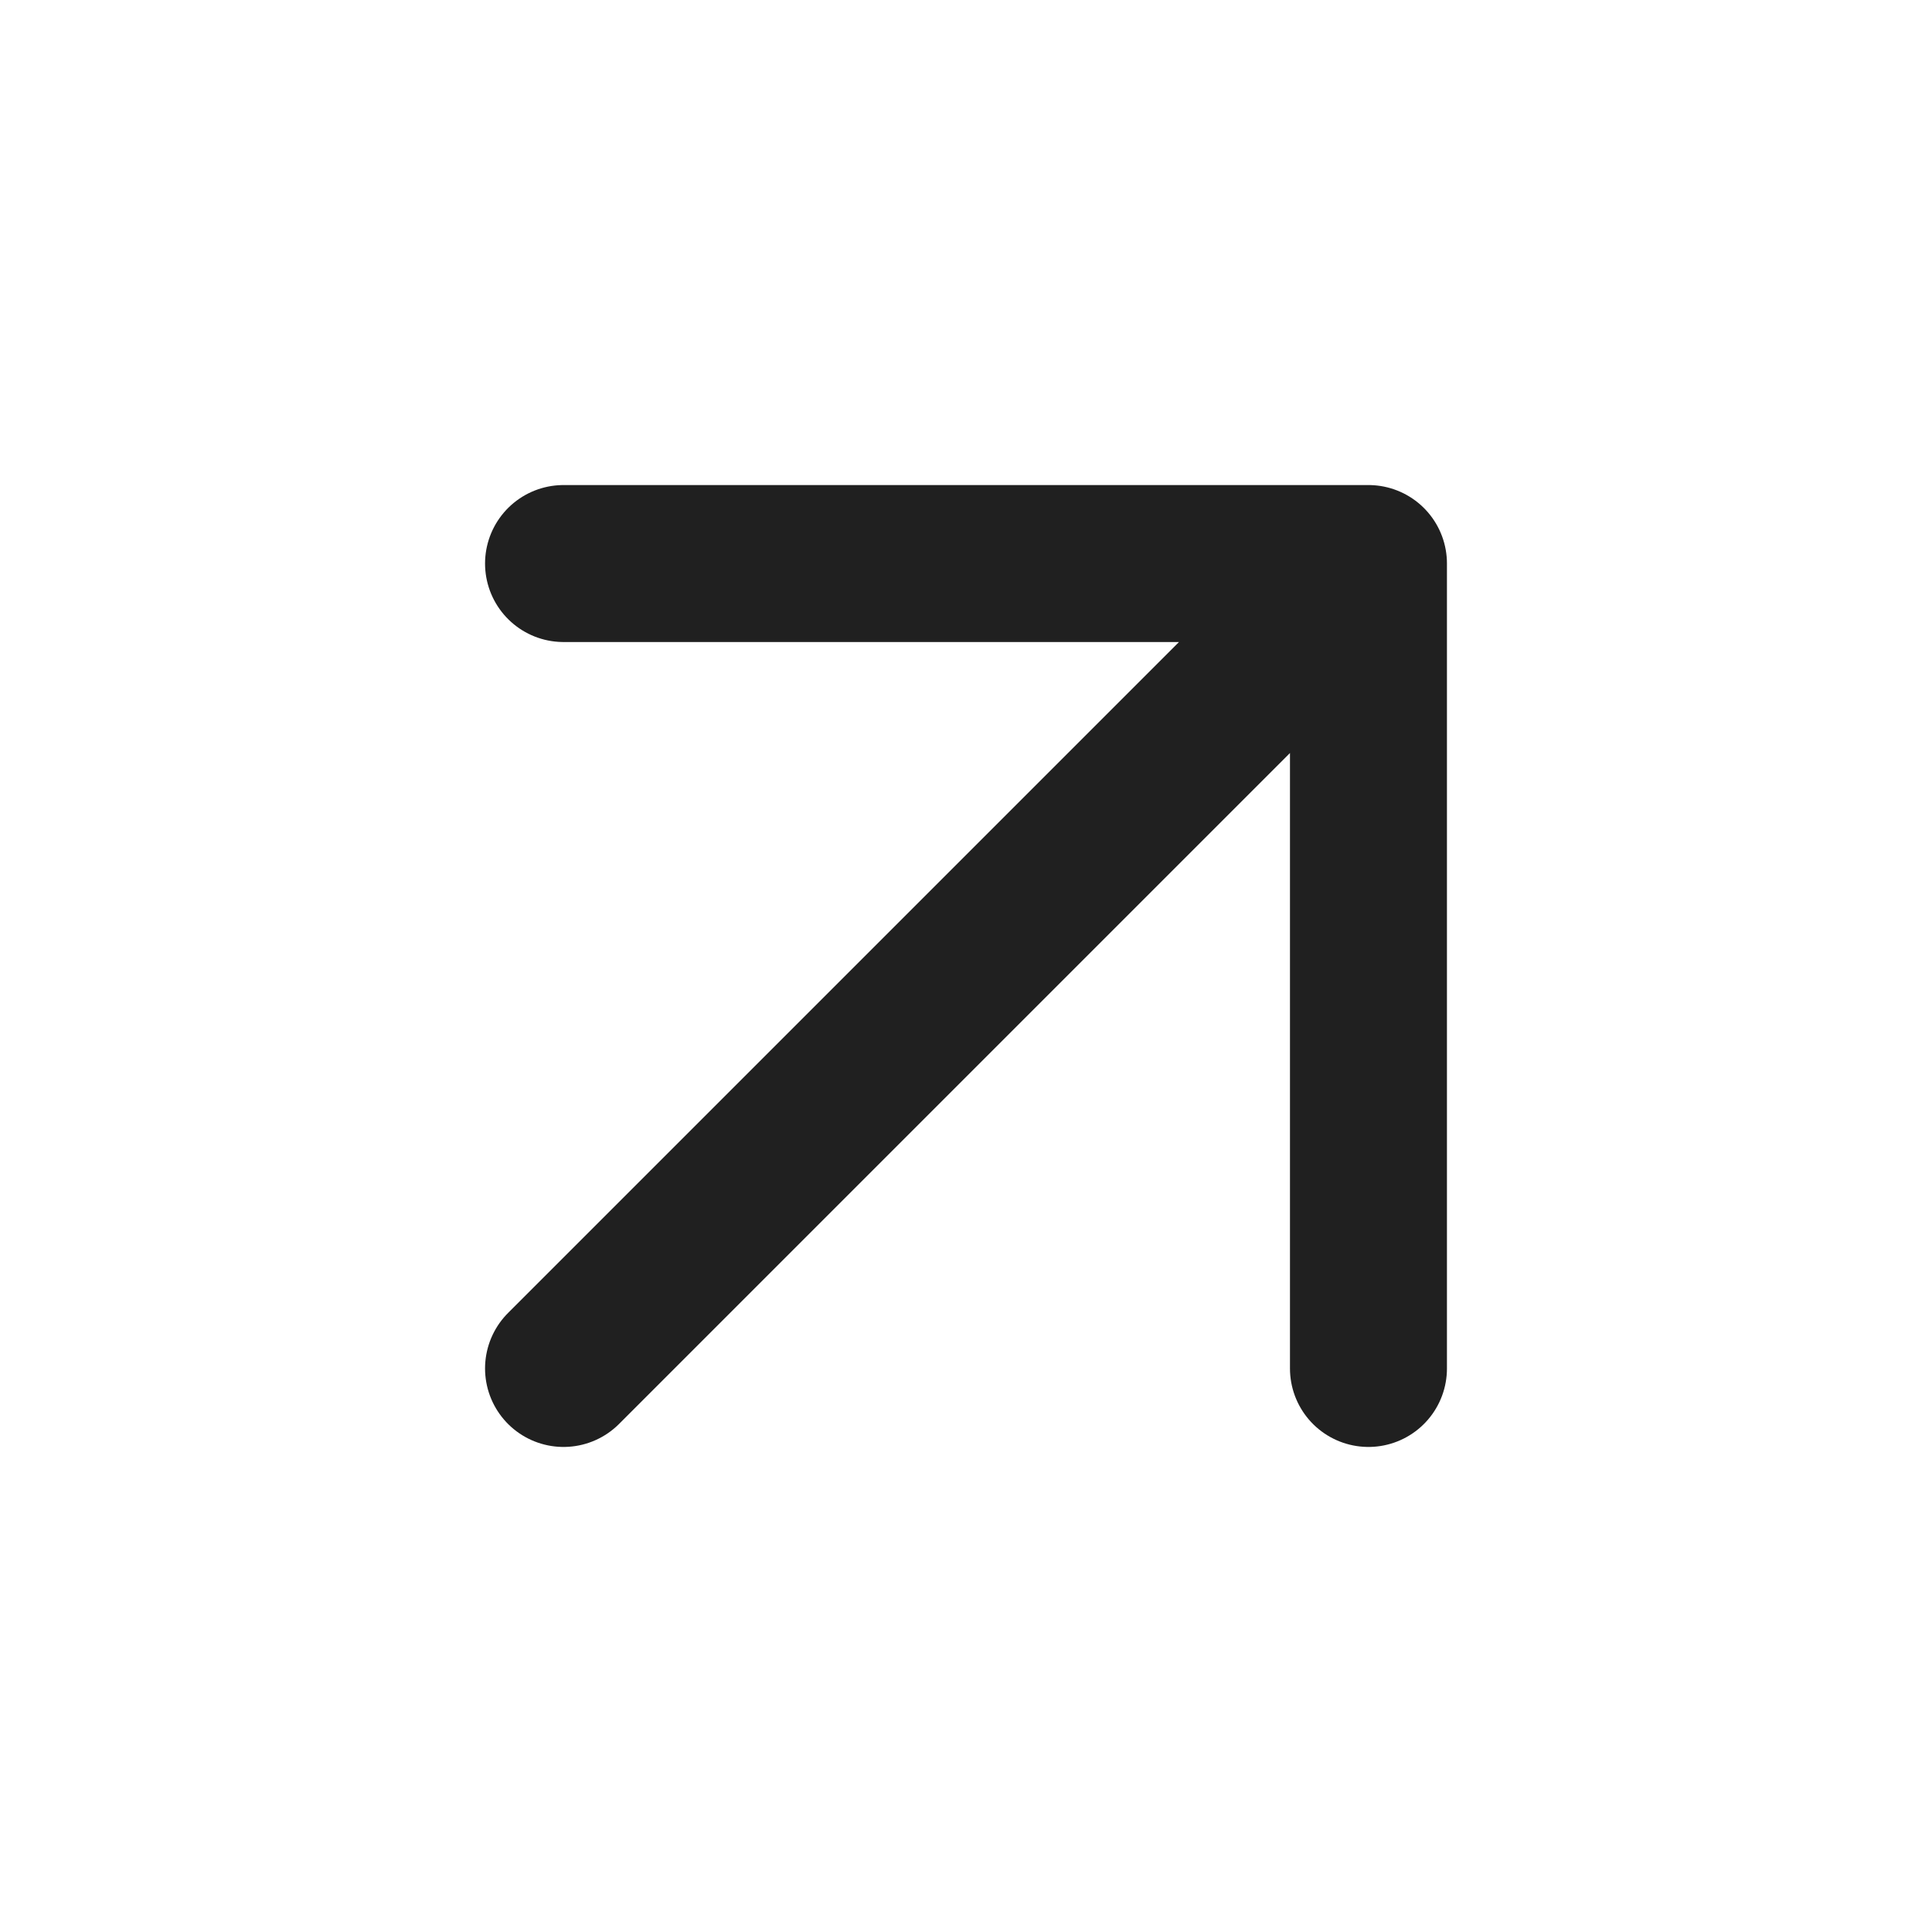
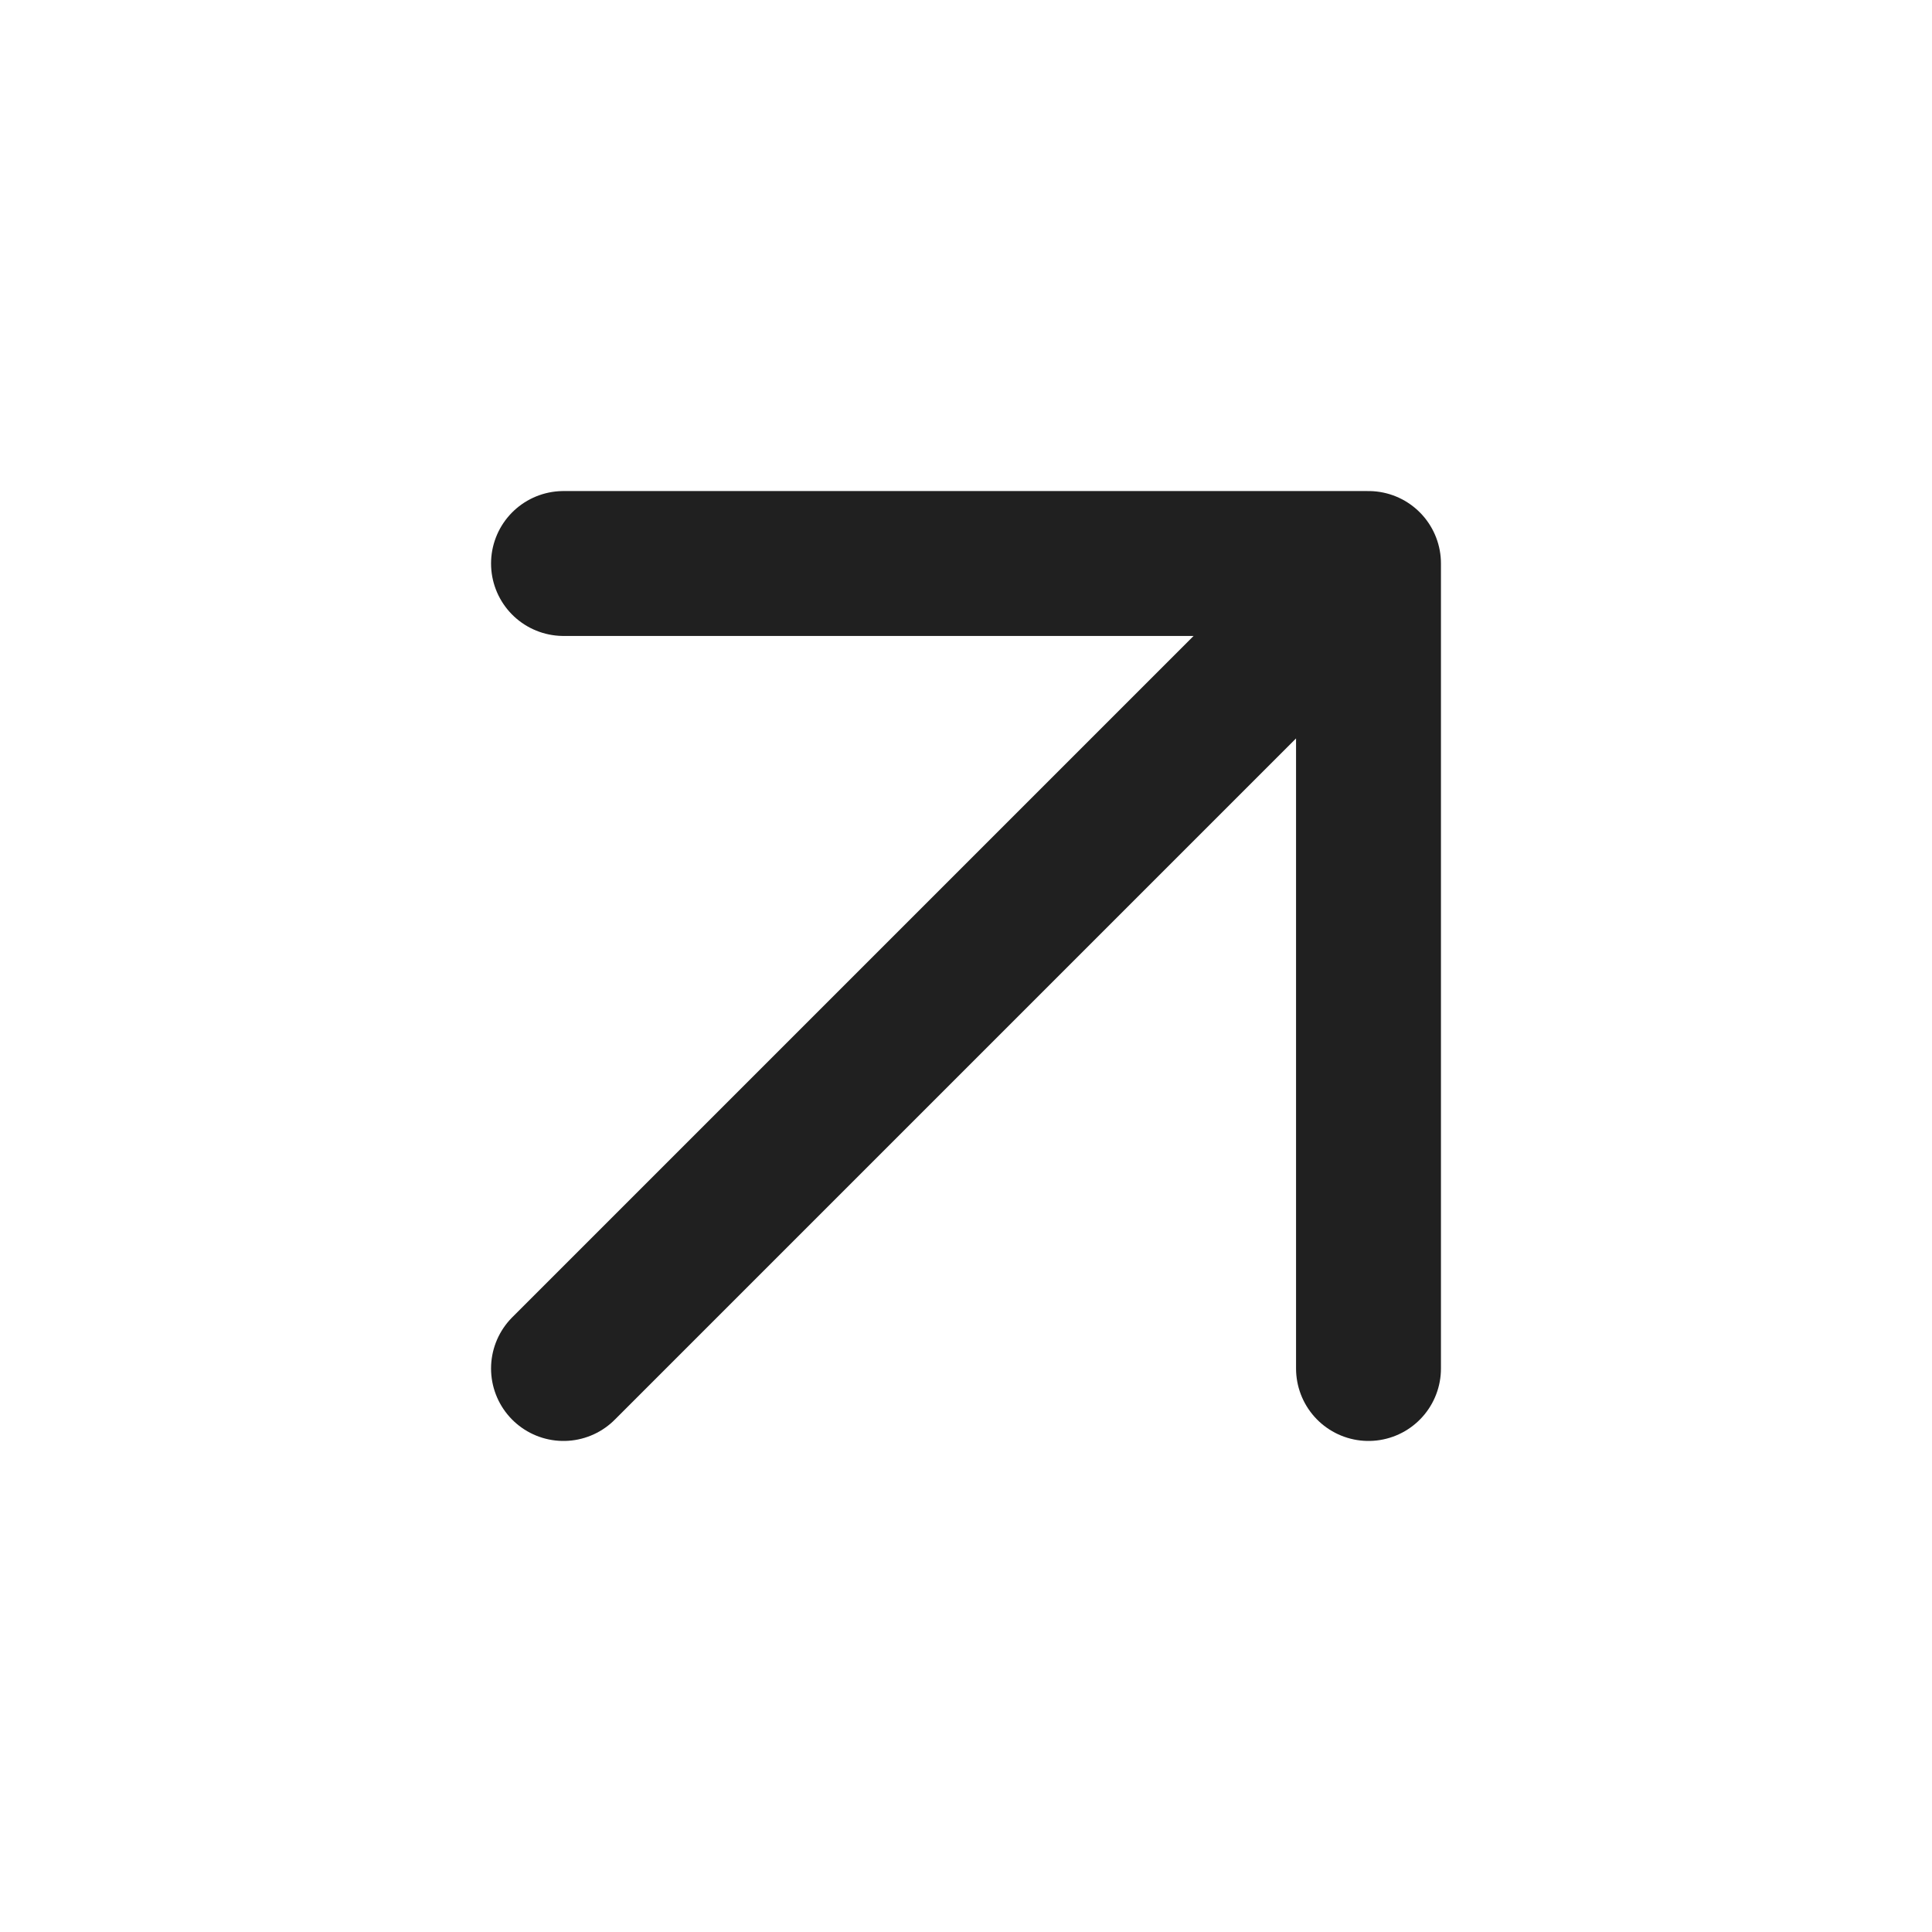
- <svg xmlns="http://www.w3.org/2000/svg" width="16" height="16" viewBox="0 0 16 16" fill="none">
-   <path d="M-676 -92C-676 -96.418 -672.418 -100 -668 -100H396C400.418 -100 404 -96.418 404 -92V1562C404 1566.42 400.418 1570 396 1570H-668C-672.418 1570 -676 1566.42 -676 1562V-92Z" fill="white" />
-   <path d="M-668 -100V-99H396V-100V-101H-668V-100ZM404 -92H403V1562H404H405V-92H404ZM396 1570V1569H-668V1570V1571H396V1570ZM-676 1562H-675V-92H-676H-677V1562H-676ZM-668 1570V1569C-671.866 1569 -675 1565.87 -675 1562H-676H-677C-677 1566.97 -672.971 1571 -668 1571V1570ZM404 1562H403C403 1565.87 399.866 1569 396 1569V1570V1571C400.971 1571 405 1566.97 405 1562H404ZM396 -100V-99C399.866 -99 403 -95.866 403 -92H404H405C405 -96.971 400.971 -101 396 -101V-100ZM-668 -100V-101C-672.971 -101 -677 -96.971 -677 -92H-676H-675C-675 -95.866 -671.866 -99 -668 -99V-100Z" fill="#F1F1F1" />
-   <path d="M4.667 11.333L11.333 4.667M11.333 4.667H4.667M11.333 4.667V11.333" stroke="#202020" stroke-width="1.3" stroke-linecap="round" stroke-linejoin="round" />
+ <svg xmlns="http://www.w3.org/2000/svg" width="24" height="24" viewBox="0 0 24 24" fill="none">
+   <path d="M-724 -92C-724 -96.418 -720.418 -100 -716 -100H428C432.418 -100 436 -96.418 436 -92V1598C436 1602.42 432.418 1606 428 1606H-716C-720.418 1606 -724 1602.42 -724 1598V-92Z" fill="white" />
+   <path d="M-716 -100V-99H428V-100V-101H-716V-100ZM436 -92H435V1598H436H437V-92H436ZM428 1606V1605H-716V1606V1607H428V1606ZM-724 1598H-723V-92H-724H-725V1598H-724ZM-716 1606V1605C-719.866 1605 -723 1601.87 -723 1598H-724H-725C-725 1602.97 -720.971 1607 -716 1607V1606ZM436 1598H435C435 1601.87 431.866 1605 428 1605V1606V1607C432.971 1607 437 1602.97 437 1598H436ZM428 -100V-99C431.866 -99 435 -95.866 435 -92H436H437C437 -96.971 432.971 -101 428 -101V-100ZM-716 -100V-101C-720.971 -101 -725 -96.971 -725 -92H-724H-723C-723 -95.866 -719.866 -99 -716 -99V-100Z" fill="#F1F1F1" />
+   <path d="M7 17L17 7M17 7H7M17 7V17" stroke="#202020" stroke-width="1.8" stroke-linecap="round" stroke-linejoin="round" />
</svg>
